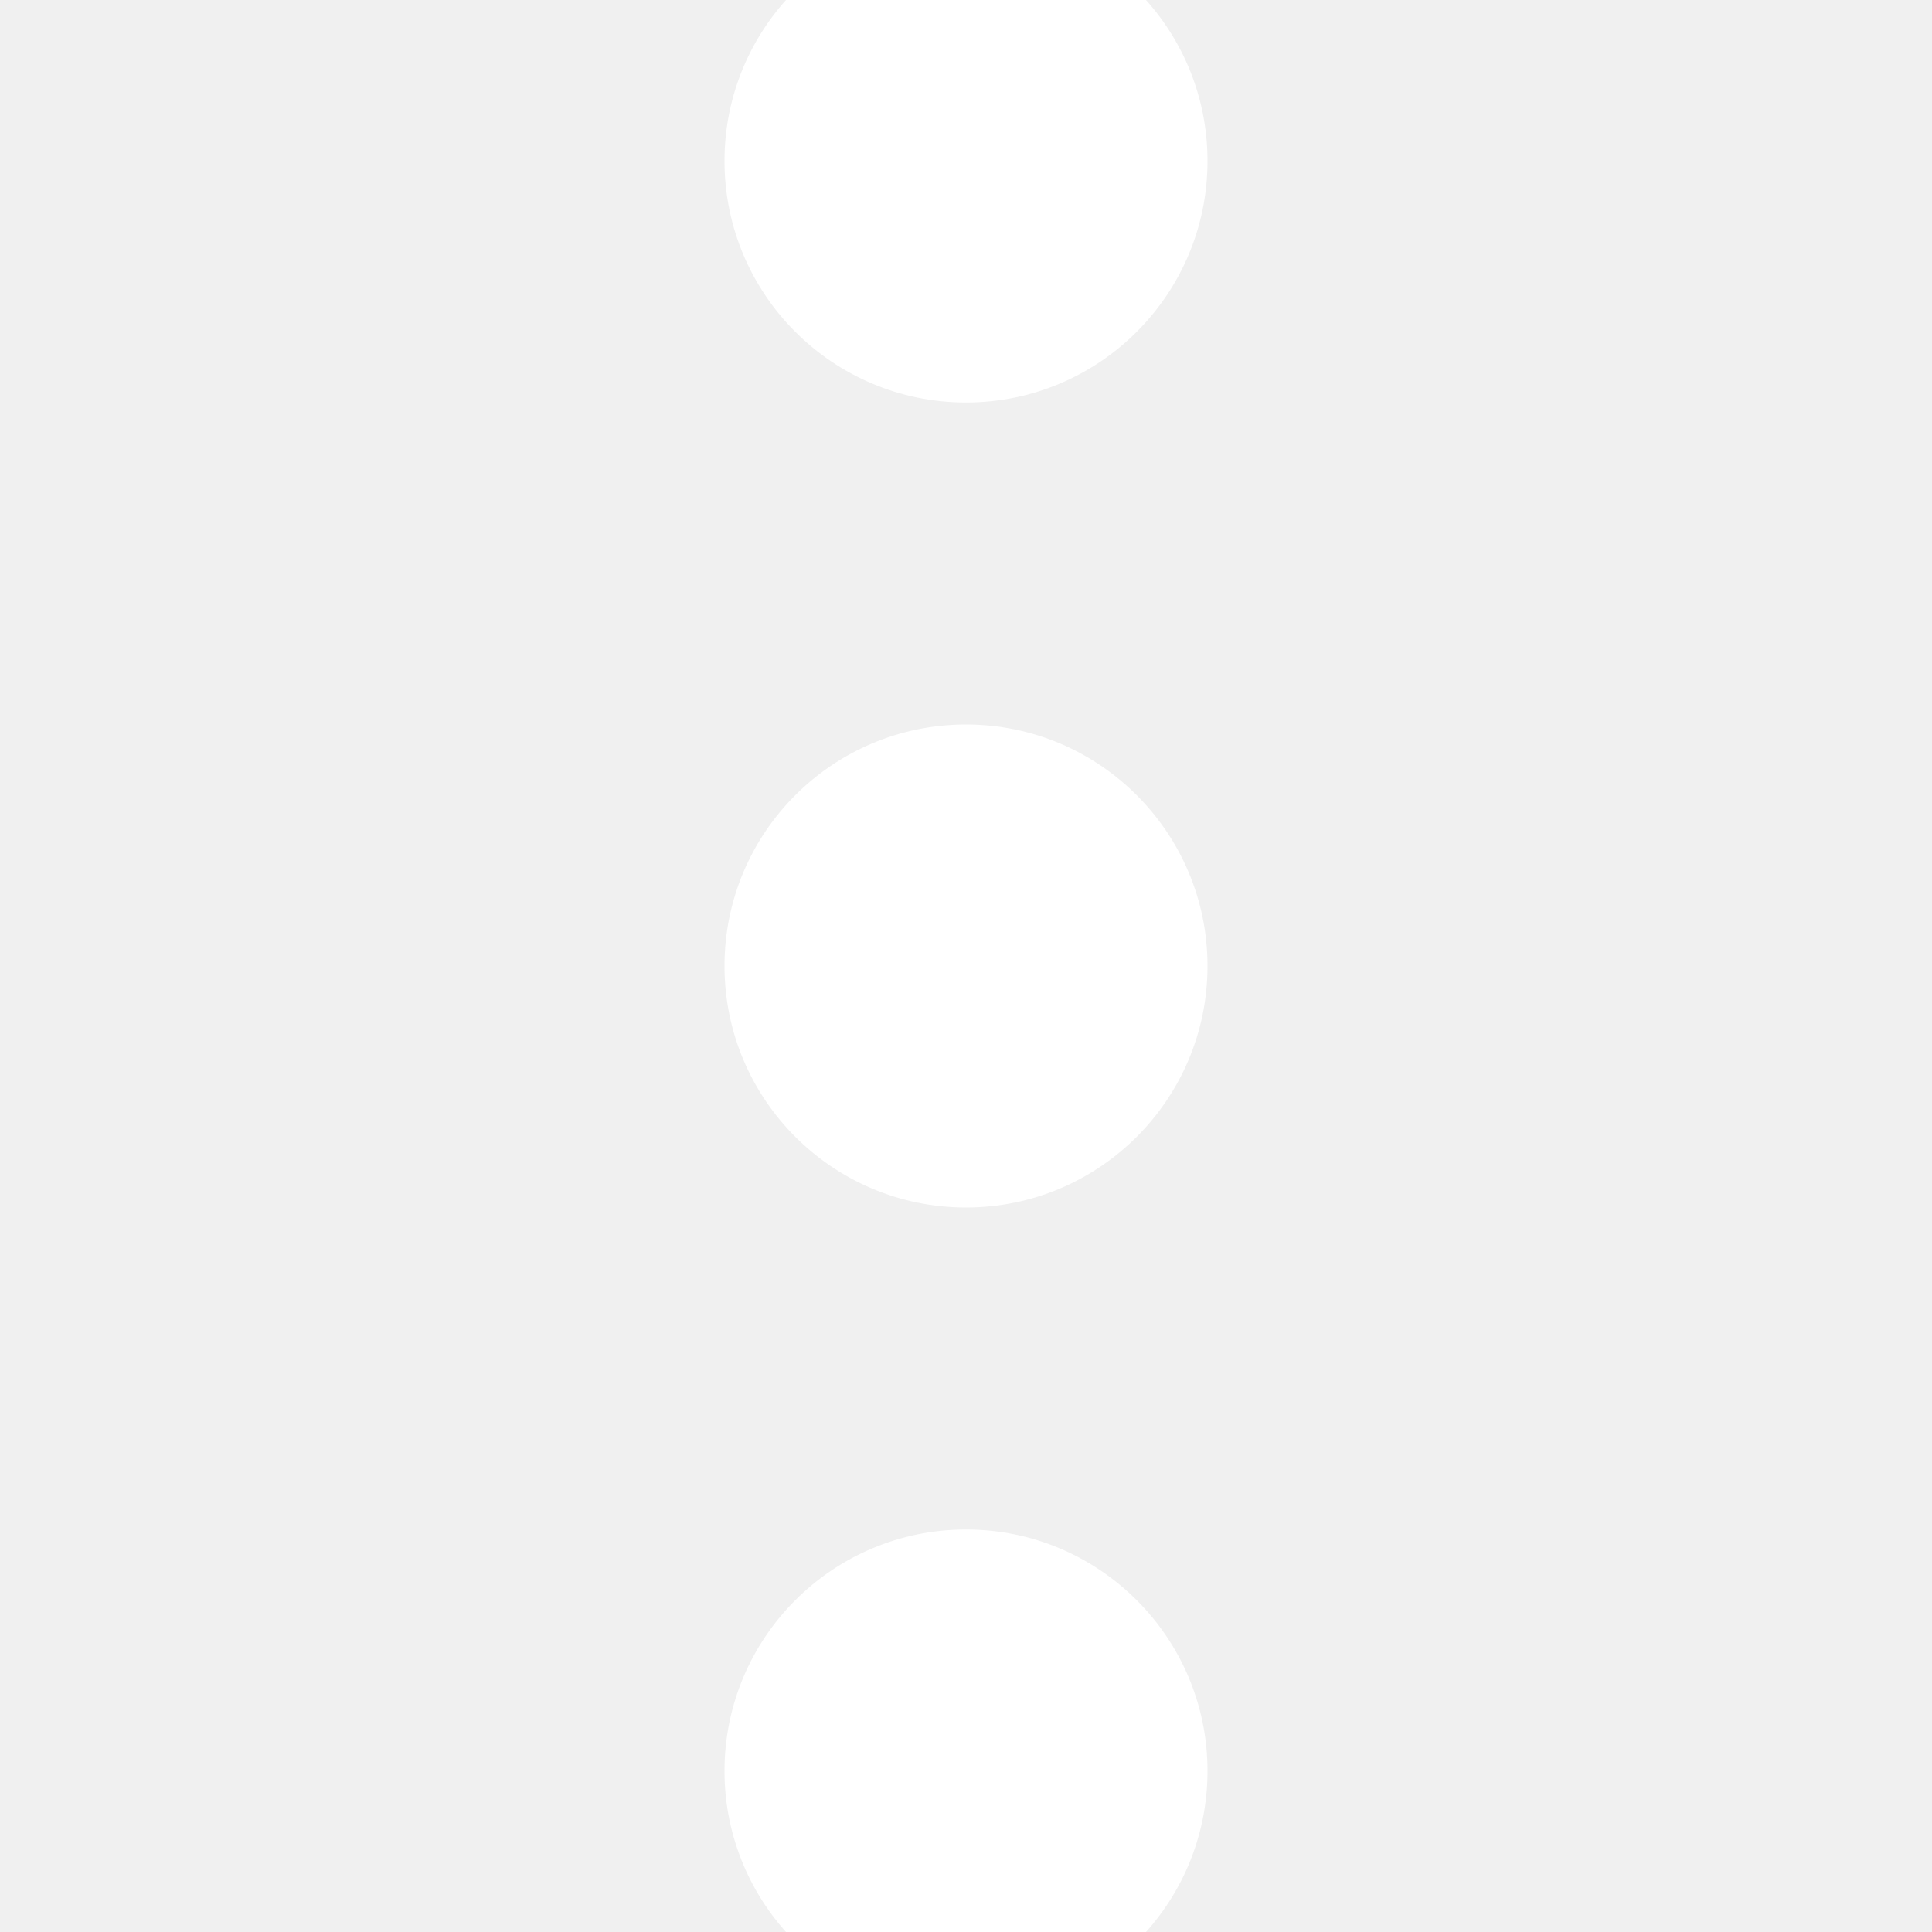
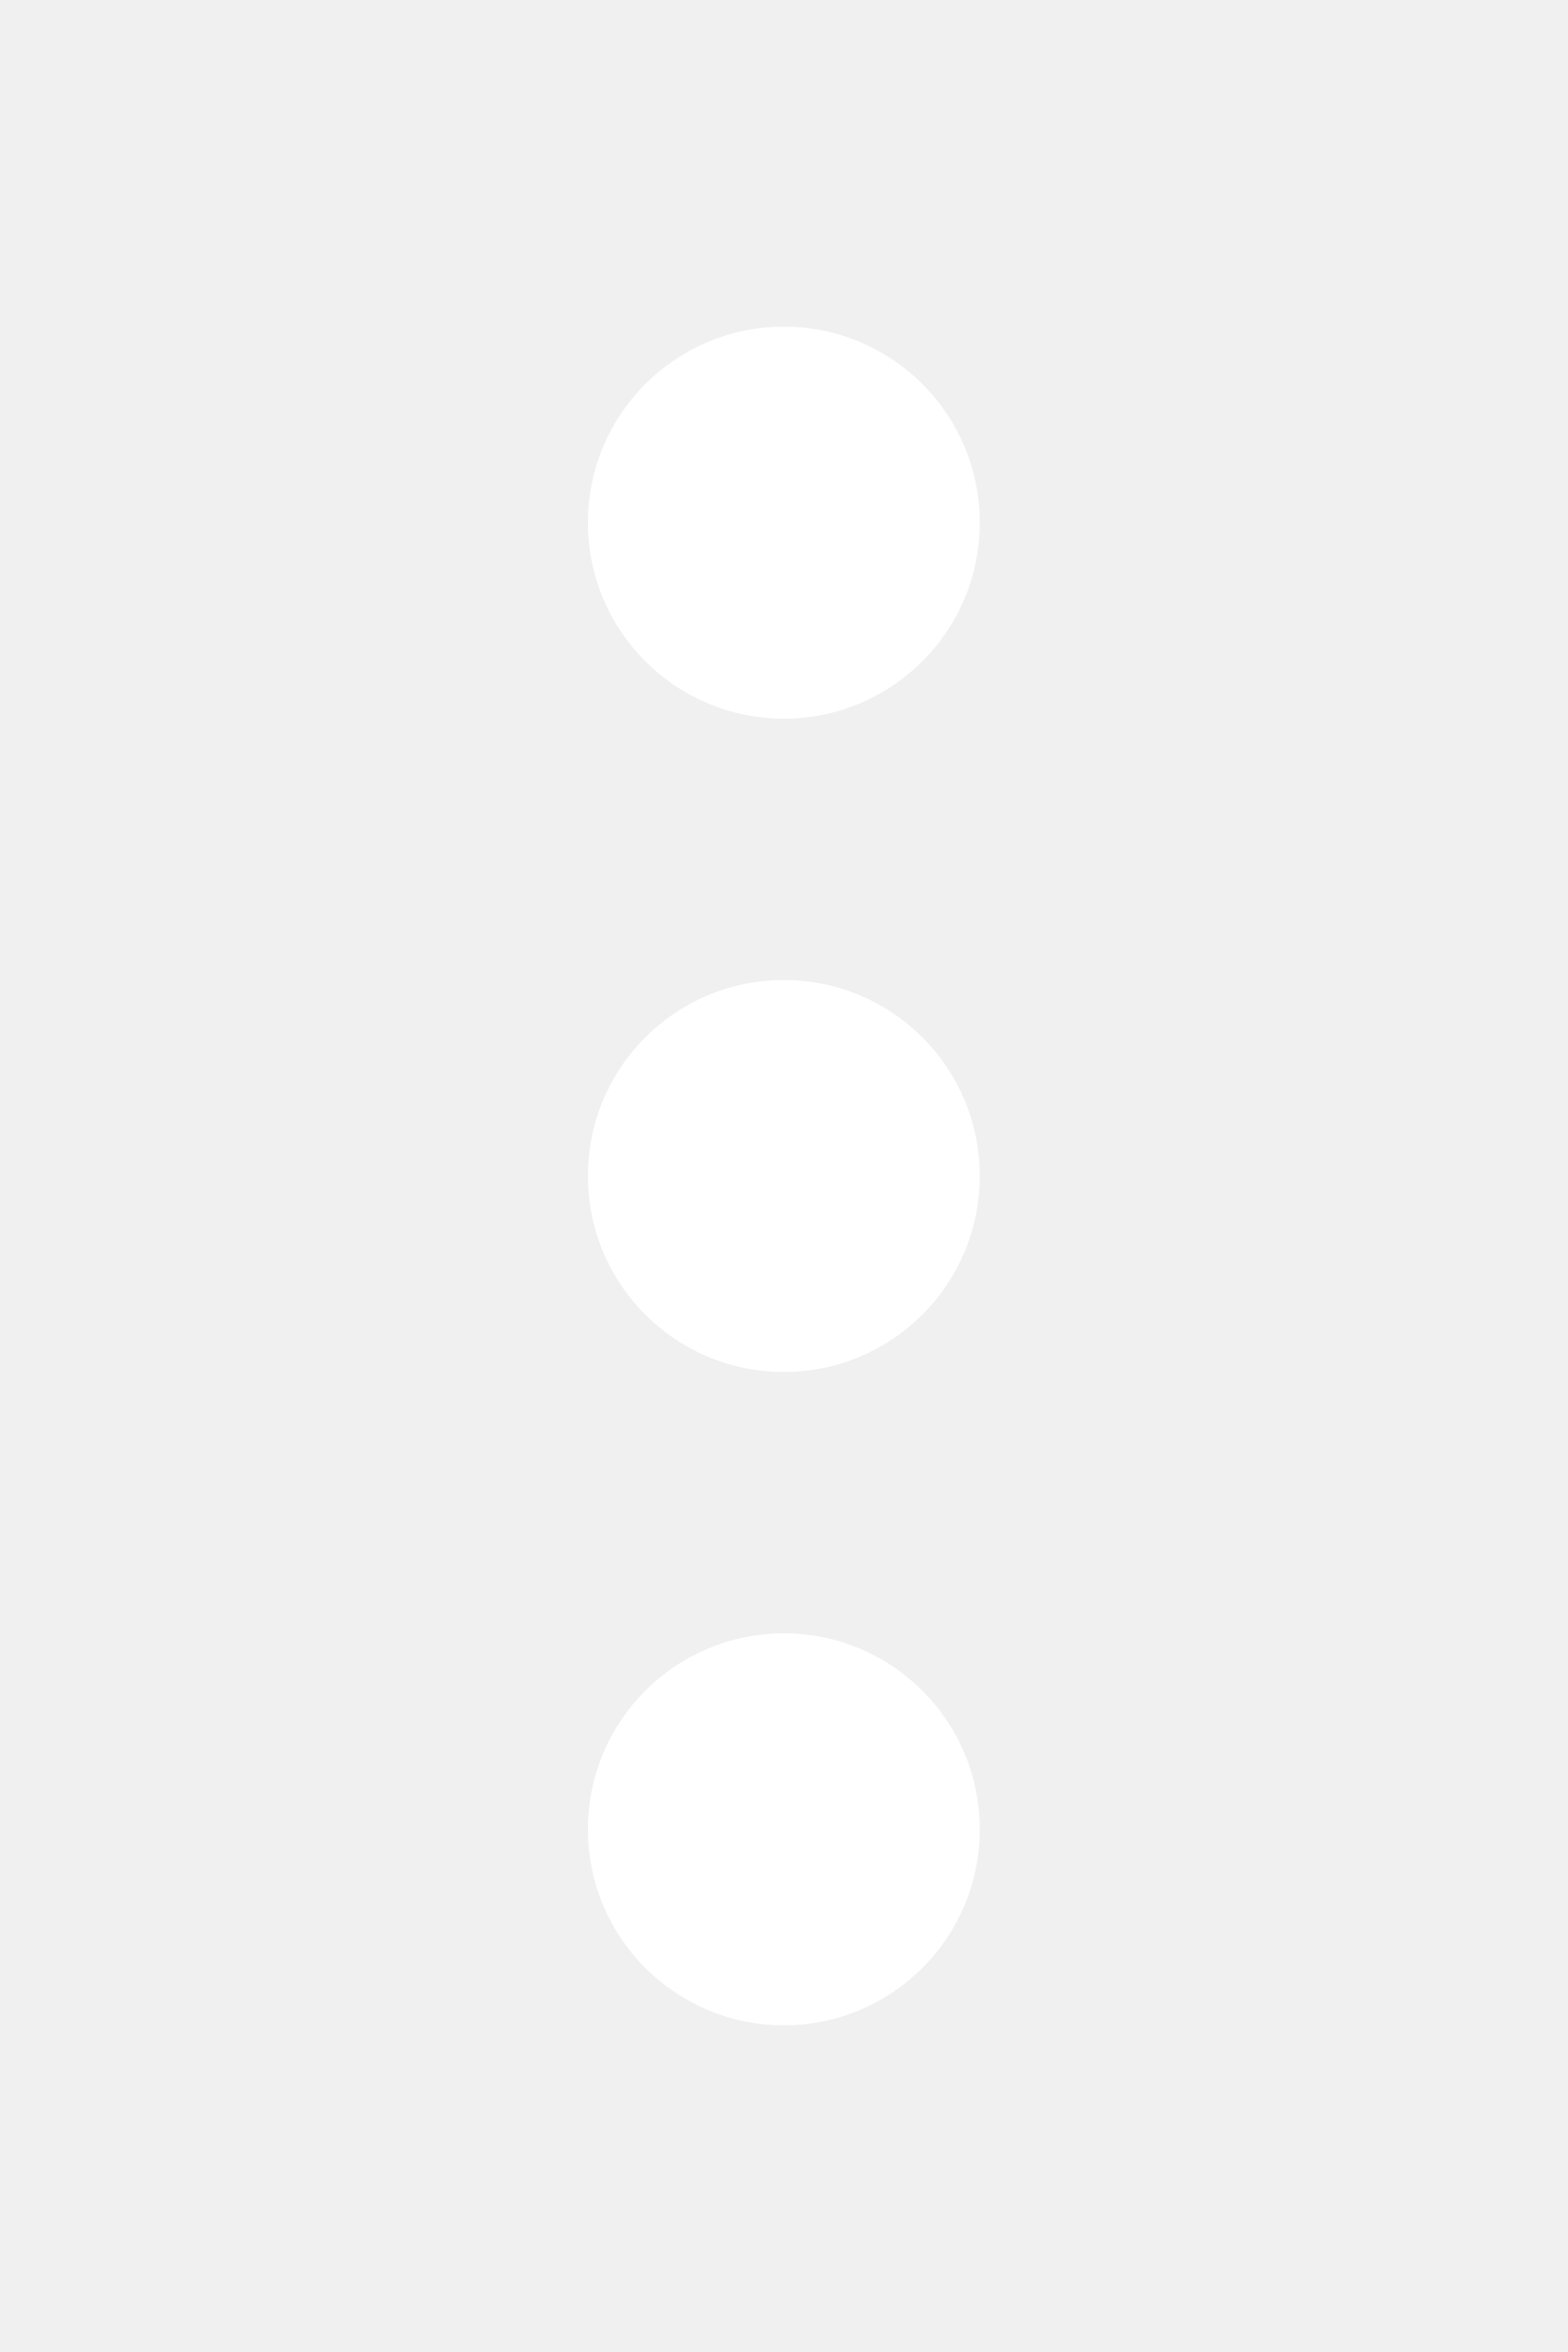
- <svg xmlns="http://www.w3.org/2000/svg" id="Outline" viewBox="0 0 24 24" width="512" height="512">
+ <svg xmlns="http://www.w3.org/2000/svg" id="Outline" viewBox="0 0 24 24" width="200" height="300">
  <circle fill="white" cx="12" cy="2" r="3" />
  <circle fill="white" cx="12" cy="12" r="3" />
  <circle fill="white" cx="12" cy="22" r="3" />
</svg>
